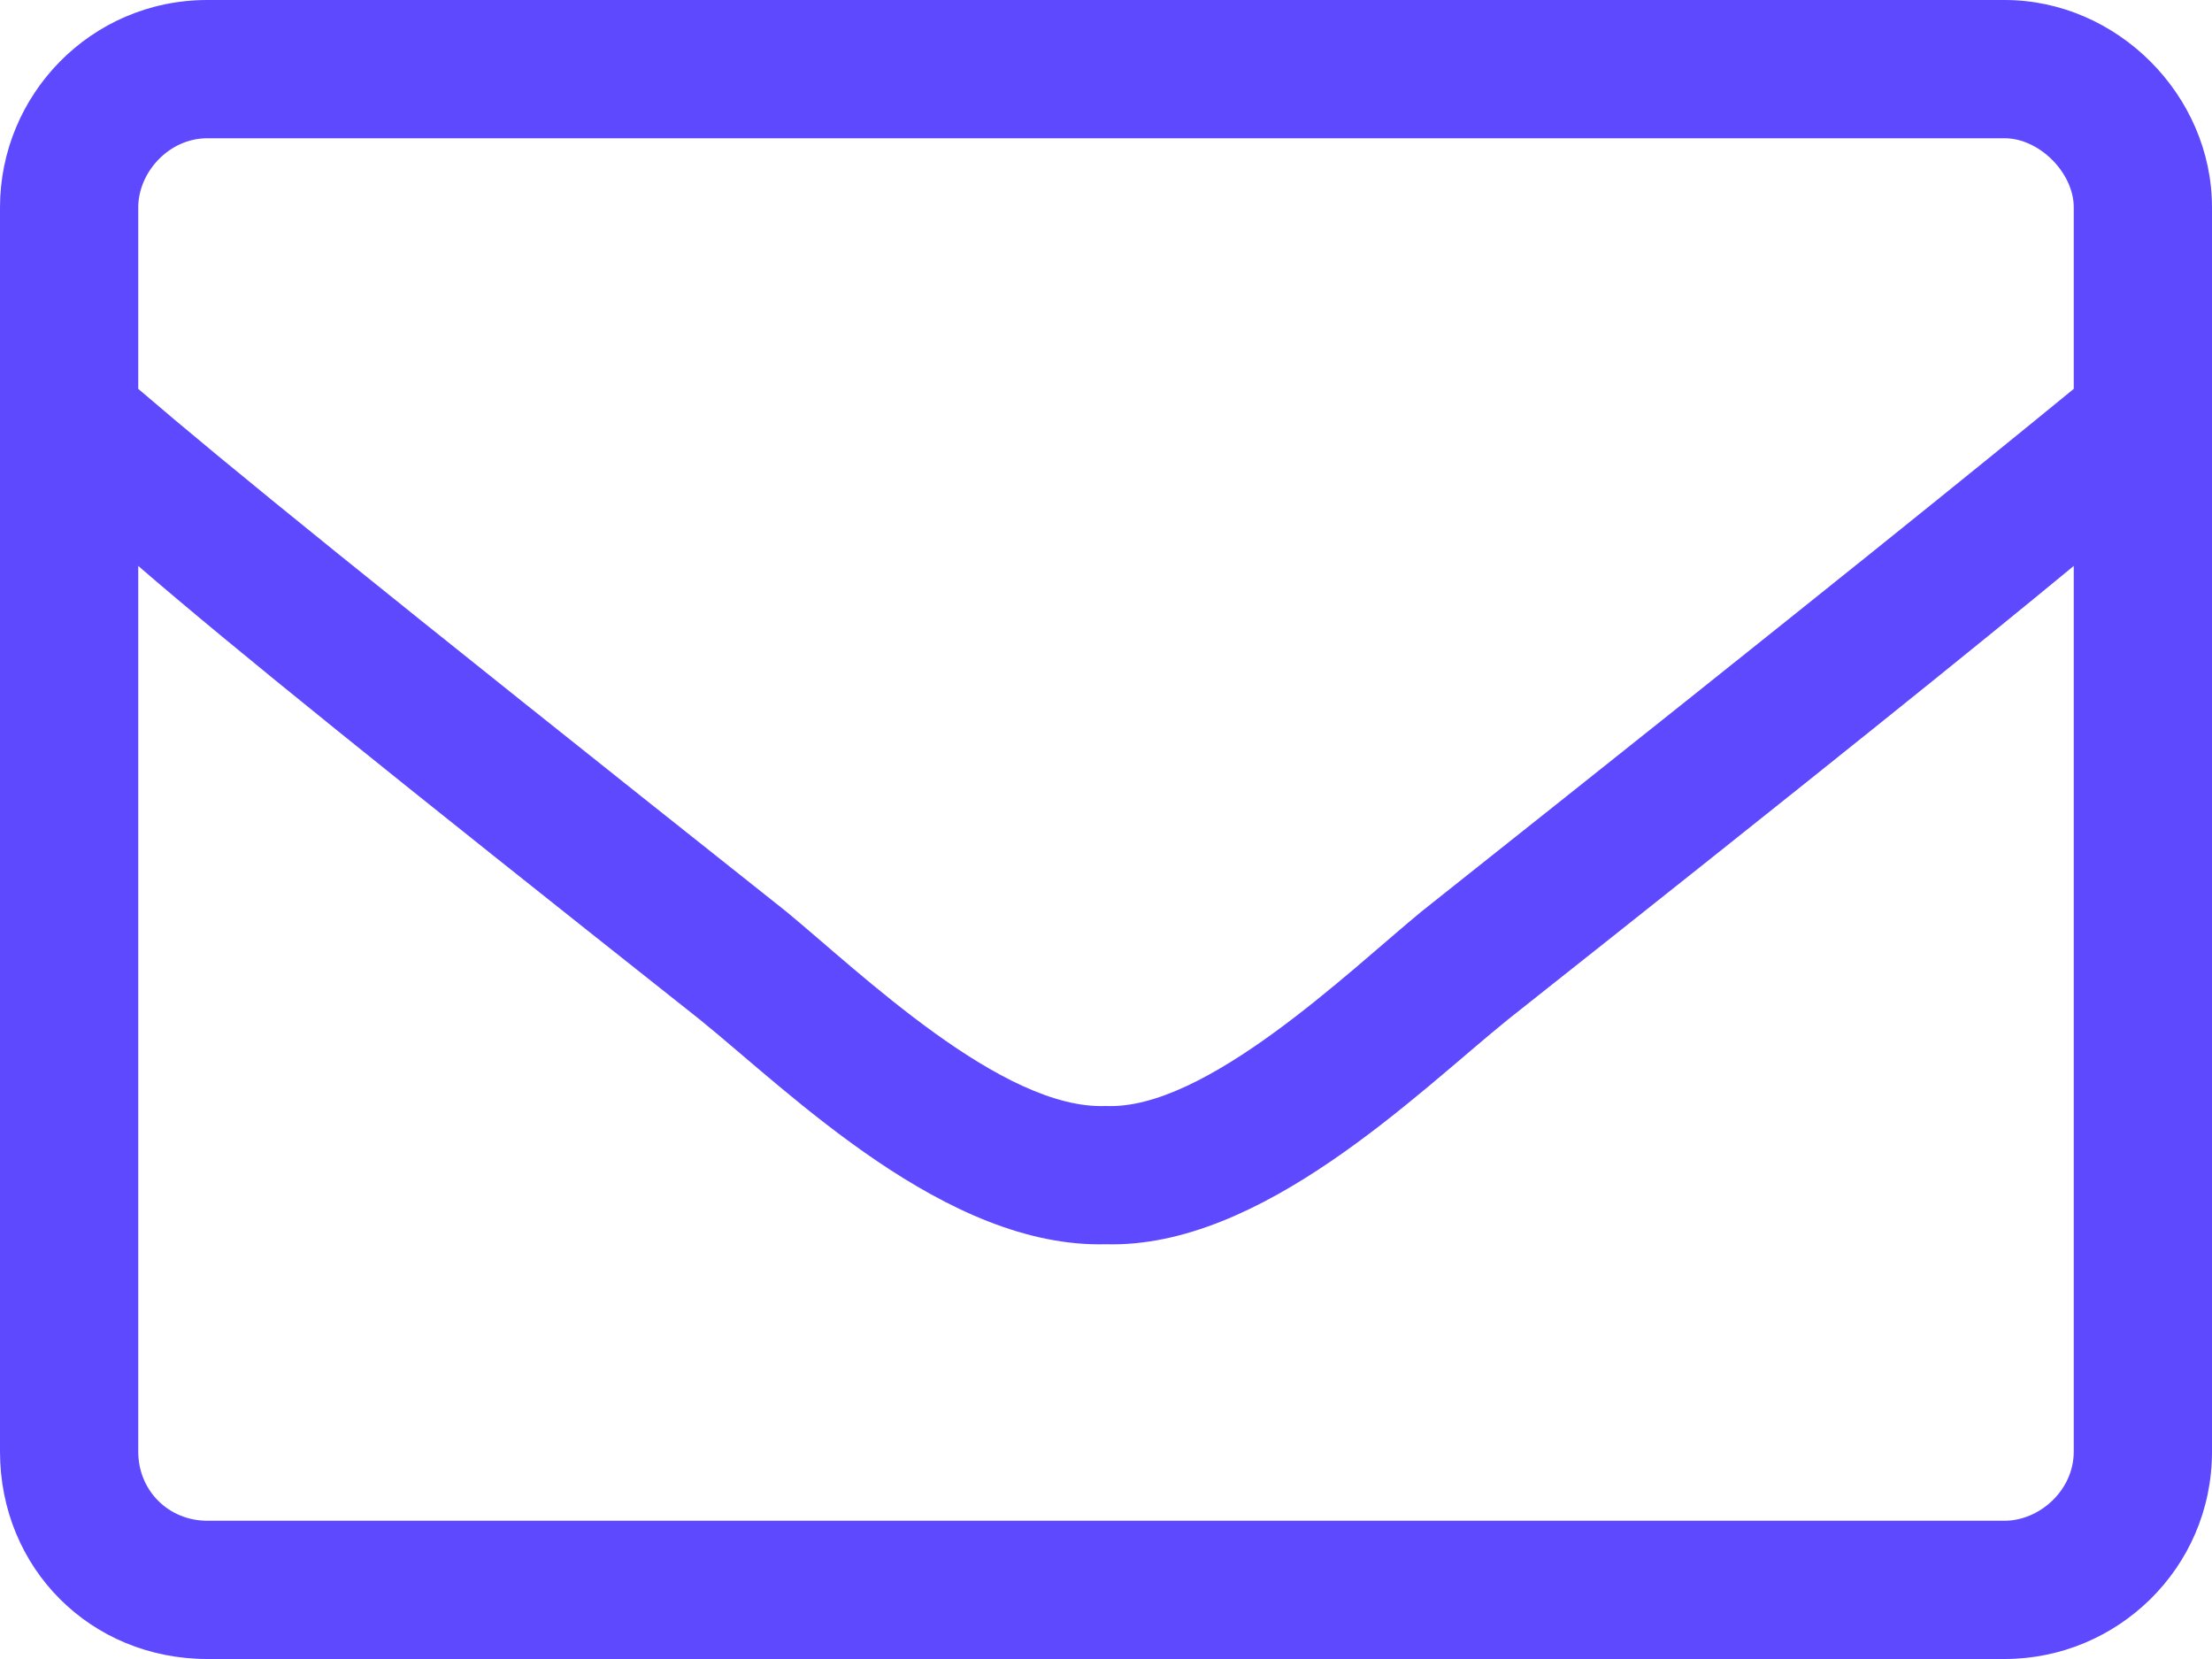
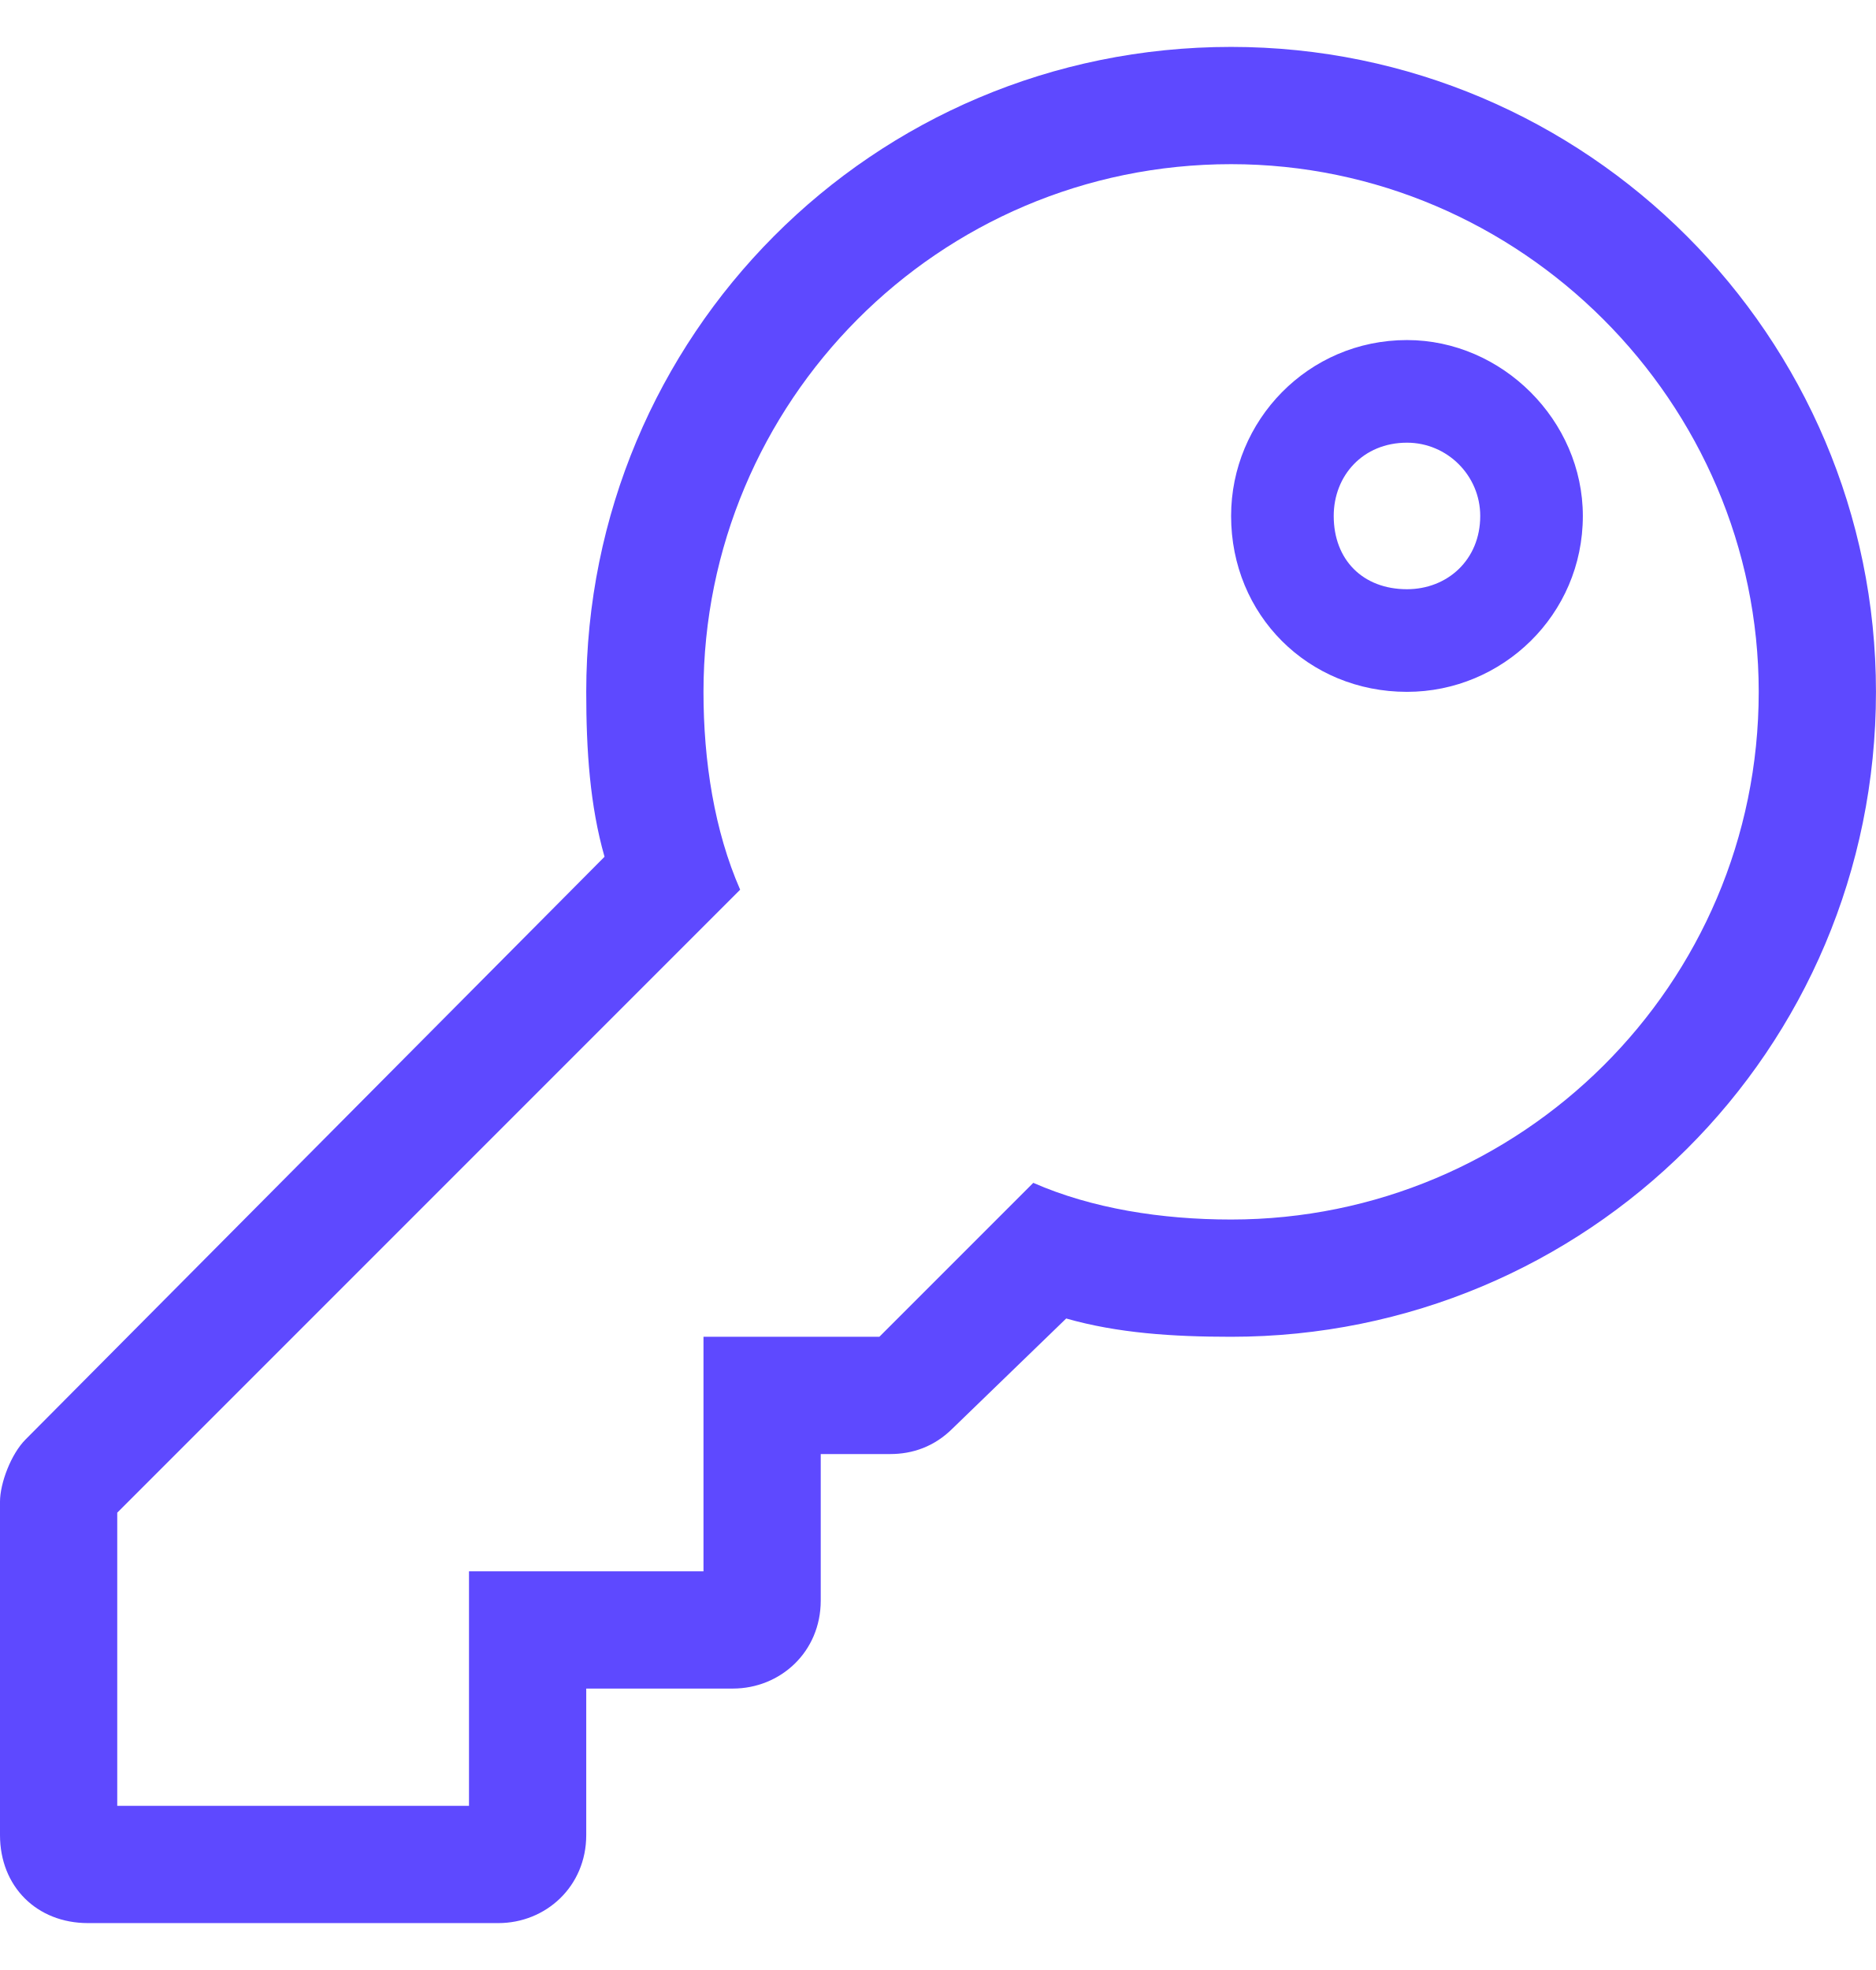
- <svg xmlns="http://www.w3.org/2000/svg" width="20" height="15" viewBox="0 0 20 15" fill="none">
-   <path d="M18.125 0H1.875C0.82 0 0 0.859 0 1.875V13.125C0 14.18 0.82 15 1.875 15H18.125C19.141 15 20 14.18 20 13.125V1.875C20 0.859 19.141 0 18.125 0ZM1.875 1.25H18.125C18.438 1.25 18.75 1.562 18.75 1.875V3.516C17.891 4.219 16.641 5.234 12.852 8.242C12.188 8.789 10.898 10.039 10 10C9.062 10.039 7.773 8.789 7.109 8.242C3.32 5.234 2.07 4.219 1.25 3.516V1.875C1.25 1.562 1.523 1.25 1.875 1.25ZM18.125 13.75H1.875C1.523 13.75 1.25 13.477 1.25 13.125V5.117C2.109 5.859 3.516 6.992 6.328 9.219C7.148 9.883 8.555 11.289 10 11.25C11.406 11.289 12.812 9.883 13.633 9.219C16.445 6.992 17.852 5.859 18.75 5.117V13.125C18.75 13.477 18.438 13.75 18.125 13.75Z" fill="#5E49FF" />
+ <svg xmlns="http://www.w3.org/2000/svg" width="20" height="21" viewBox="0 0 20 21" fill="none">
+   <path d="M13.125 1.75C16.211 1.75 18.75 4.289 18.75 7.375C18.75 10.5 16.211 13 13.125 13C12.383 13 11.641 12.883 11.016 12.609L9.375 14.25H7.5V16.75H5V19.25H1.25V16.125L7.891 9.484C7.617 8.859 7.5 8.117 7.5 7.375C7.5 4.289 10 1.75 13.125 1.75ZM13.125 0.5C9.297 0.5 6.25 3.586 6.25 7.375C6.25 8 6.289 8.586 6.445 9.133L0.273 15.344C0.117 15.5 0 15.812 0 16.008V19.562C0 20.109 0.391 20.5 0.938 20.5H5.312C5.82 20.5 6.25 20.109 6.25 19.562V18H7.812C8.32 18 8.75 17.609 8.75 17.062V15.5H9.492C9.727 15.5 9.961 15.422 10.156 15.227L11.367 14.055C11.914 14.211 12.5 14.25 13.125 14.25C16.914 14.25 20 11.203 20 7.375C20 3.586 16.914 0.5 13.125 0.5ZM15 4.719C15.43 4.719 15.781 5.07 15.781 5.5C15.781 5.969 15.43 6.281 15 6.281C14.531 6.281 14.219 5.969 14.219 5.5C14.219 5.07 14.531 4.719 15 4.719ZM15 3.625C13.945 3.625 13.125 4.484 13.125 5.5C13.125 6.555 13.945 7.375 15 7.375C16.016 7.375 16.875 6.555 16.875 5.5C16.875 4.484 16.016 3.625 15 3.625Z" fill="#5E49FF" />
</svg>
